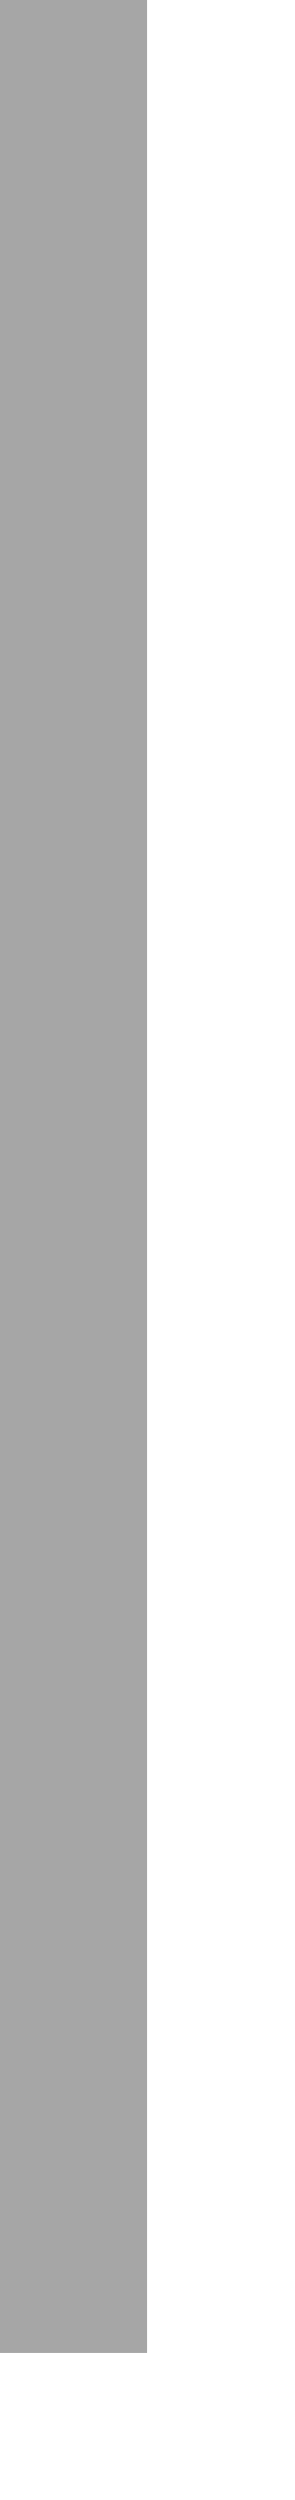
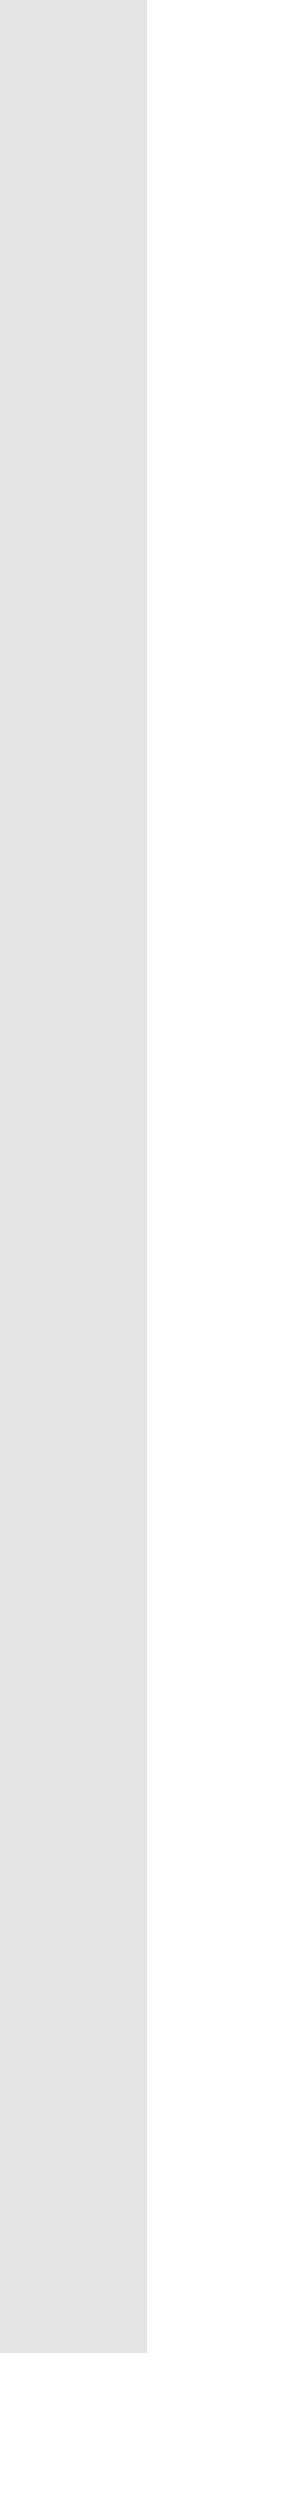
<svg xmlns="http://www.w3.org/2000/svg" version="1.1" width="2px" height="17px">
  <g transform="matrix(1 0 0 1 -778 -121 )">
-     <path d="M 778.5 121  L 778.5 137  " stroke-width="1" stroke="#000000" fill="none" stroke-opacity="0.349" />
+     <path d="M 778.5 121  L 778.5 137  " stroke-width="1" stroke="#999999" fill="none" stroke-opacity="0.247" />
  </g>
</svg>
